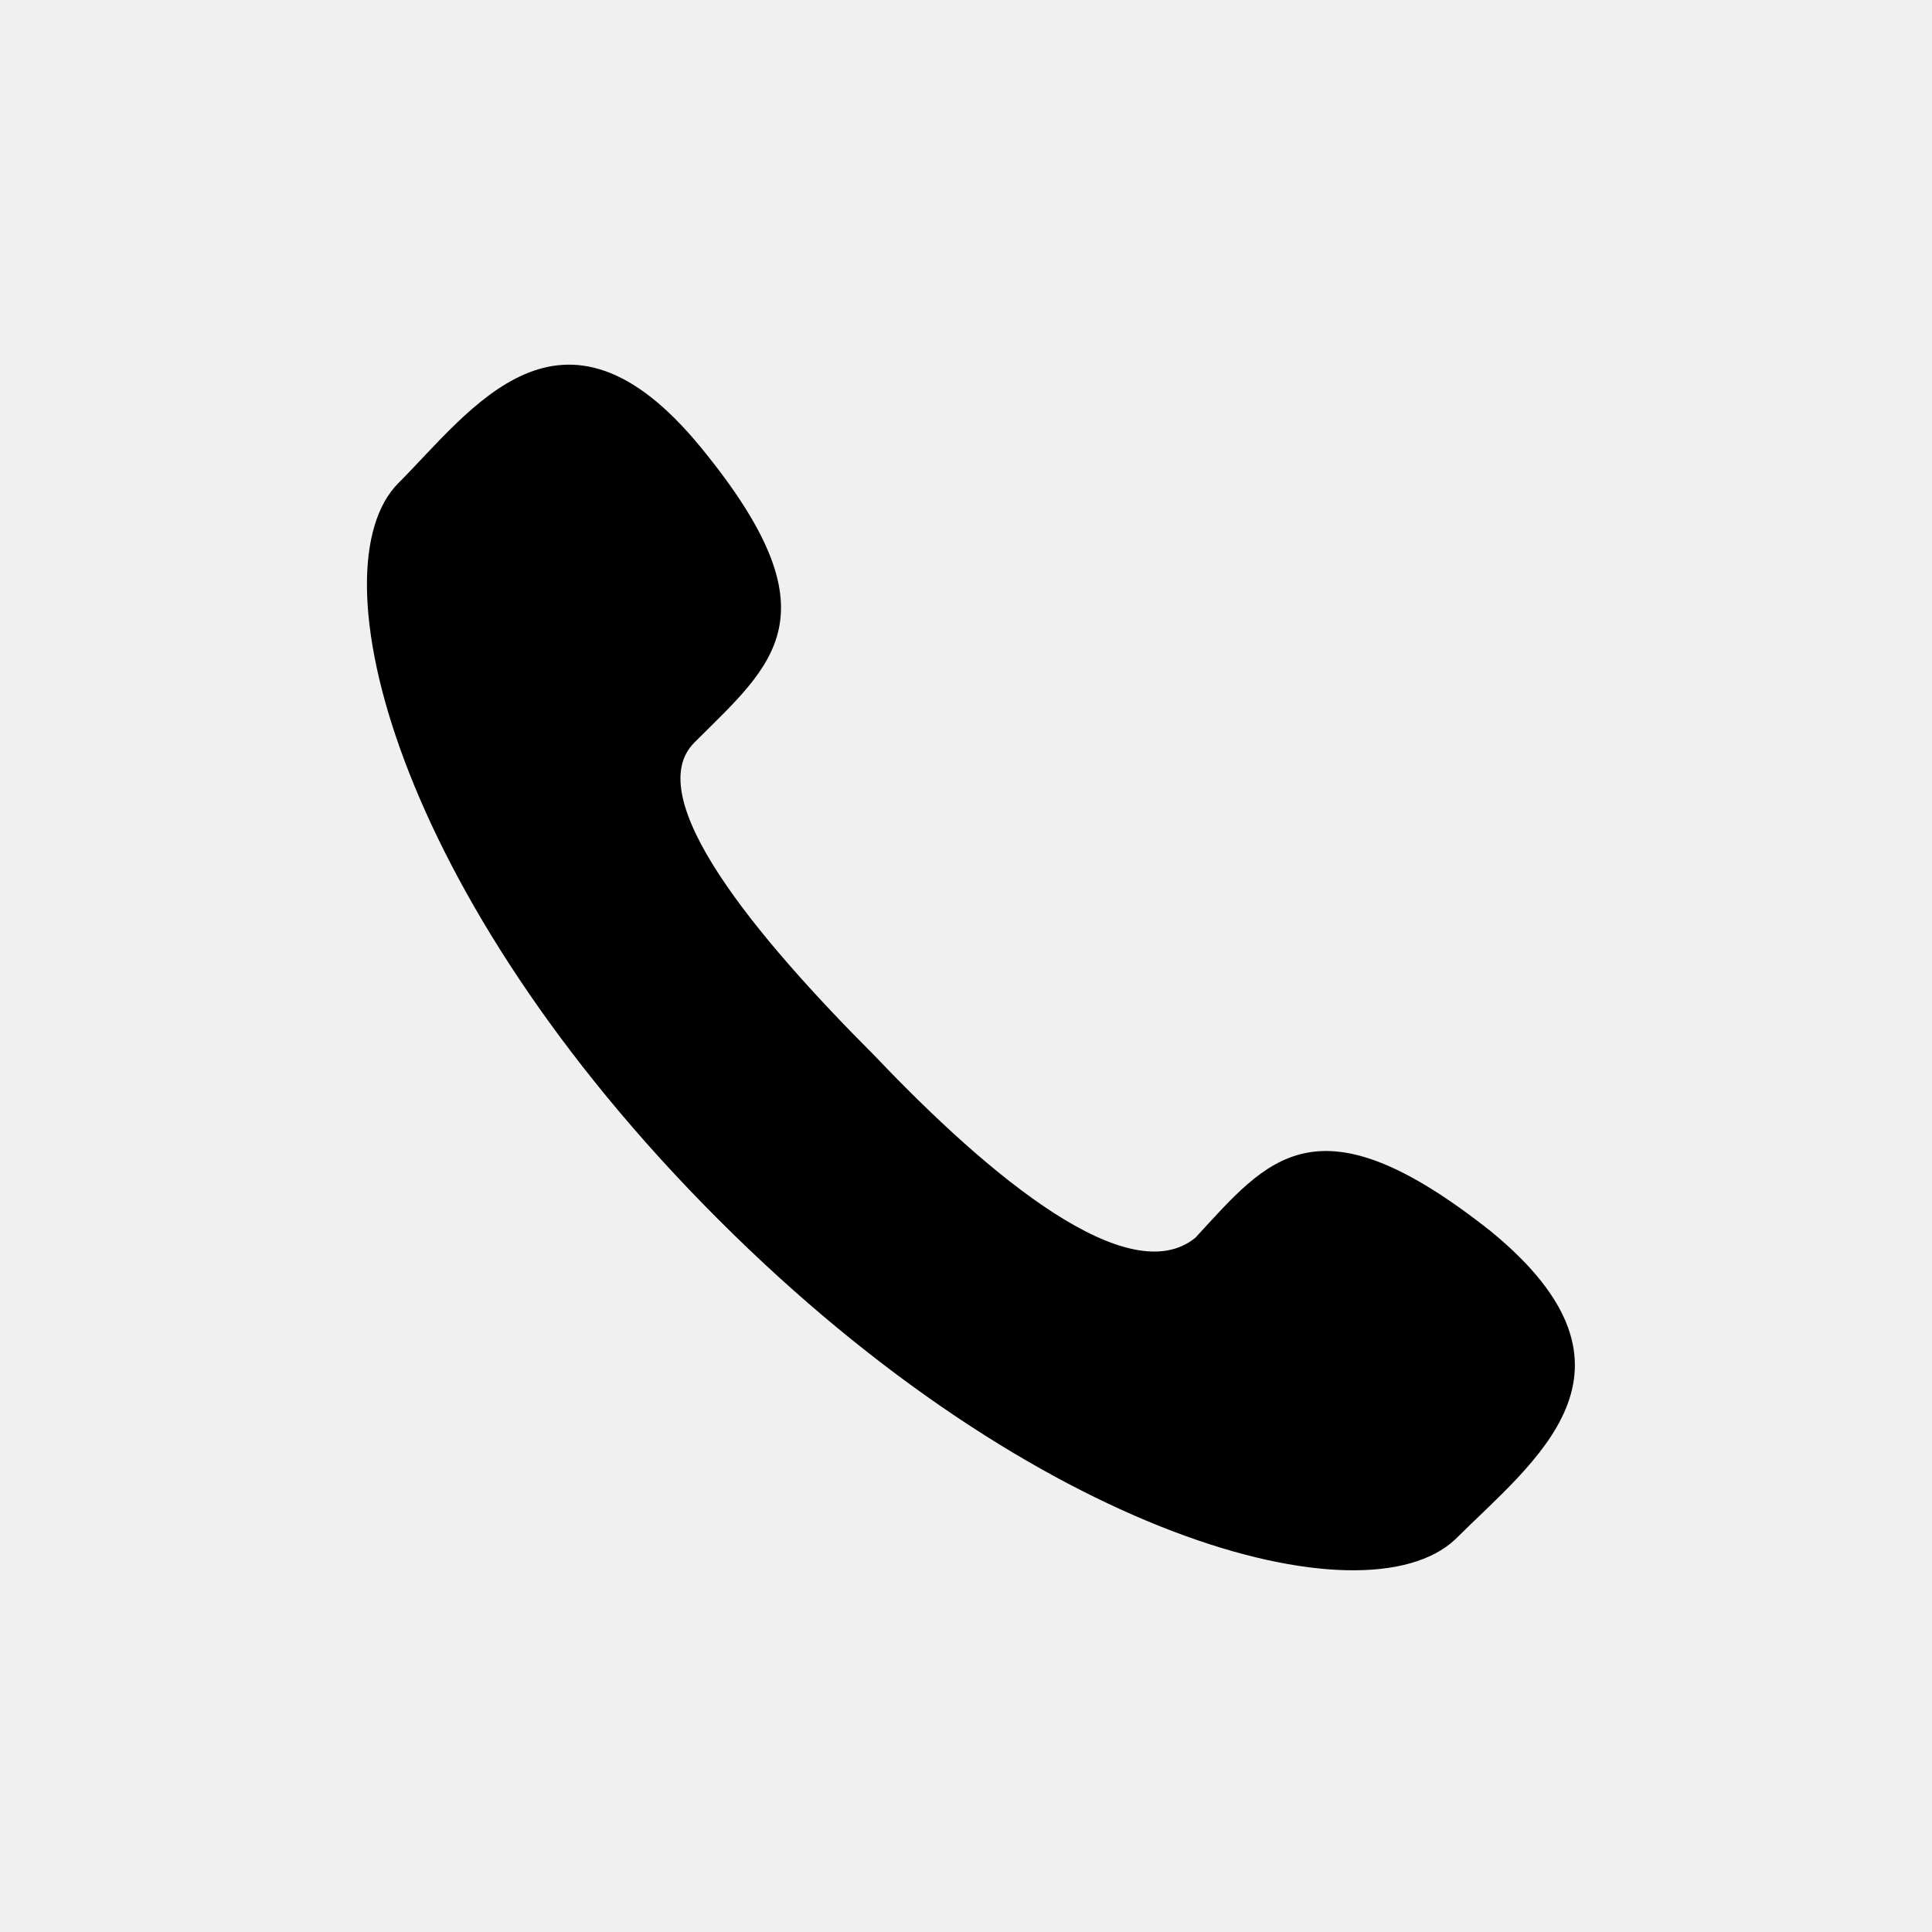
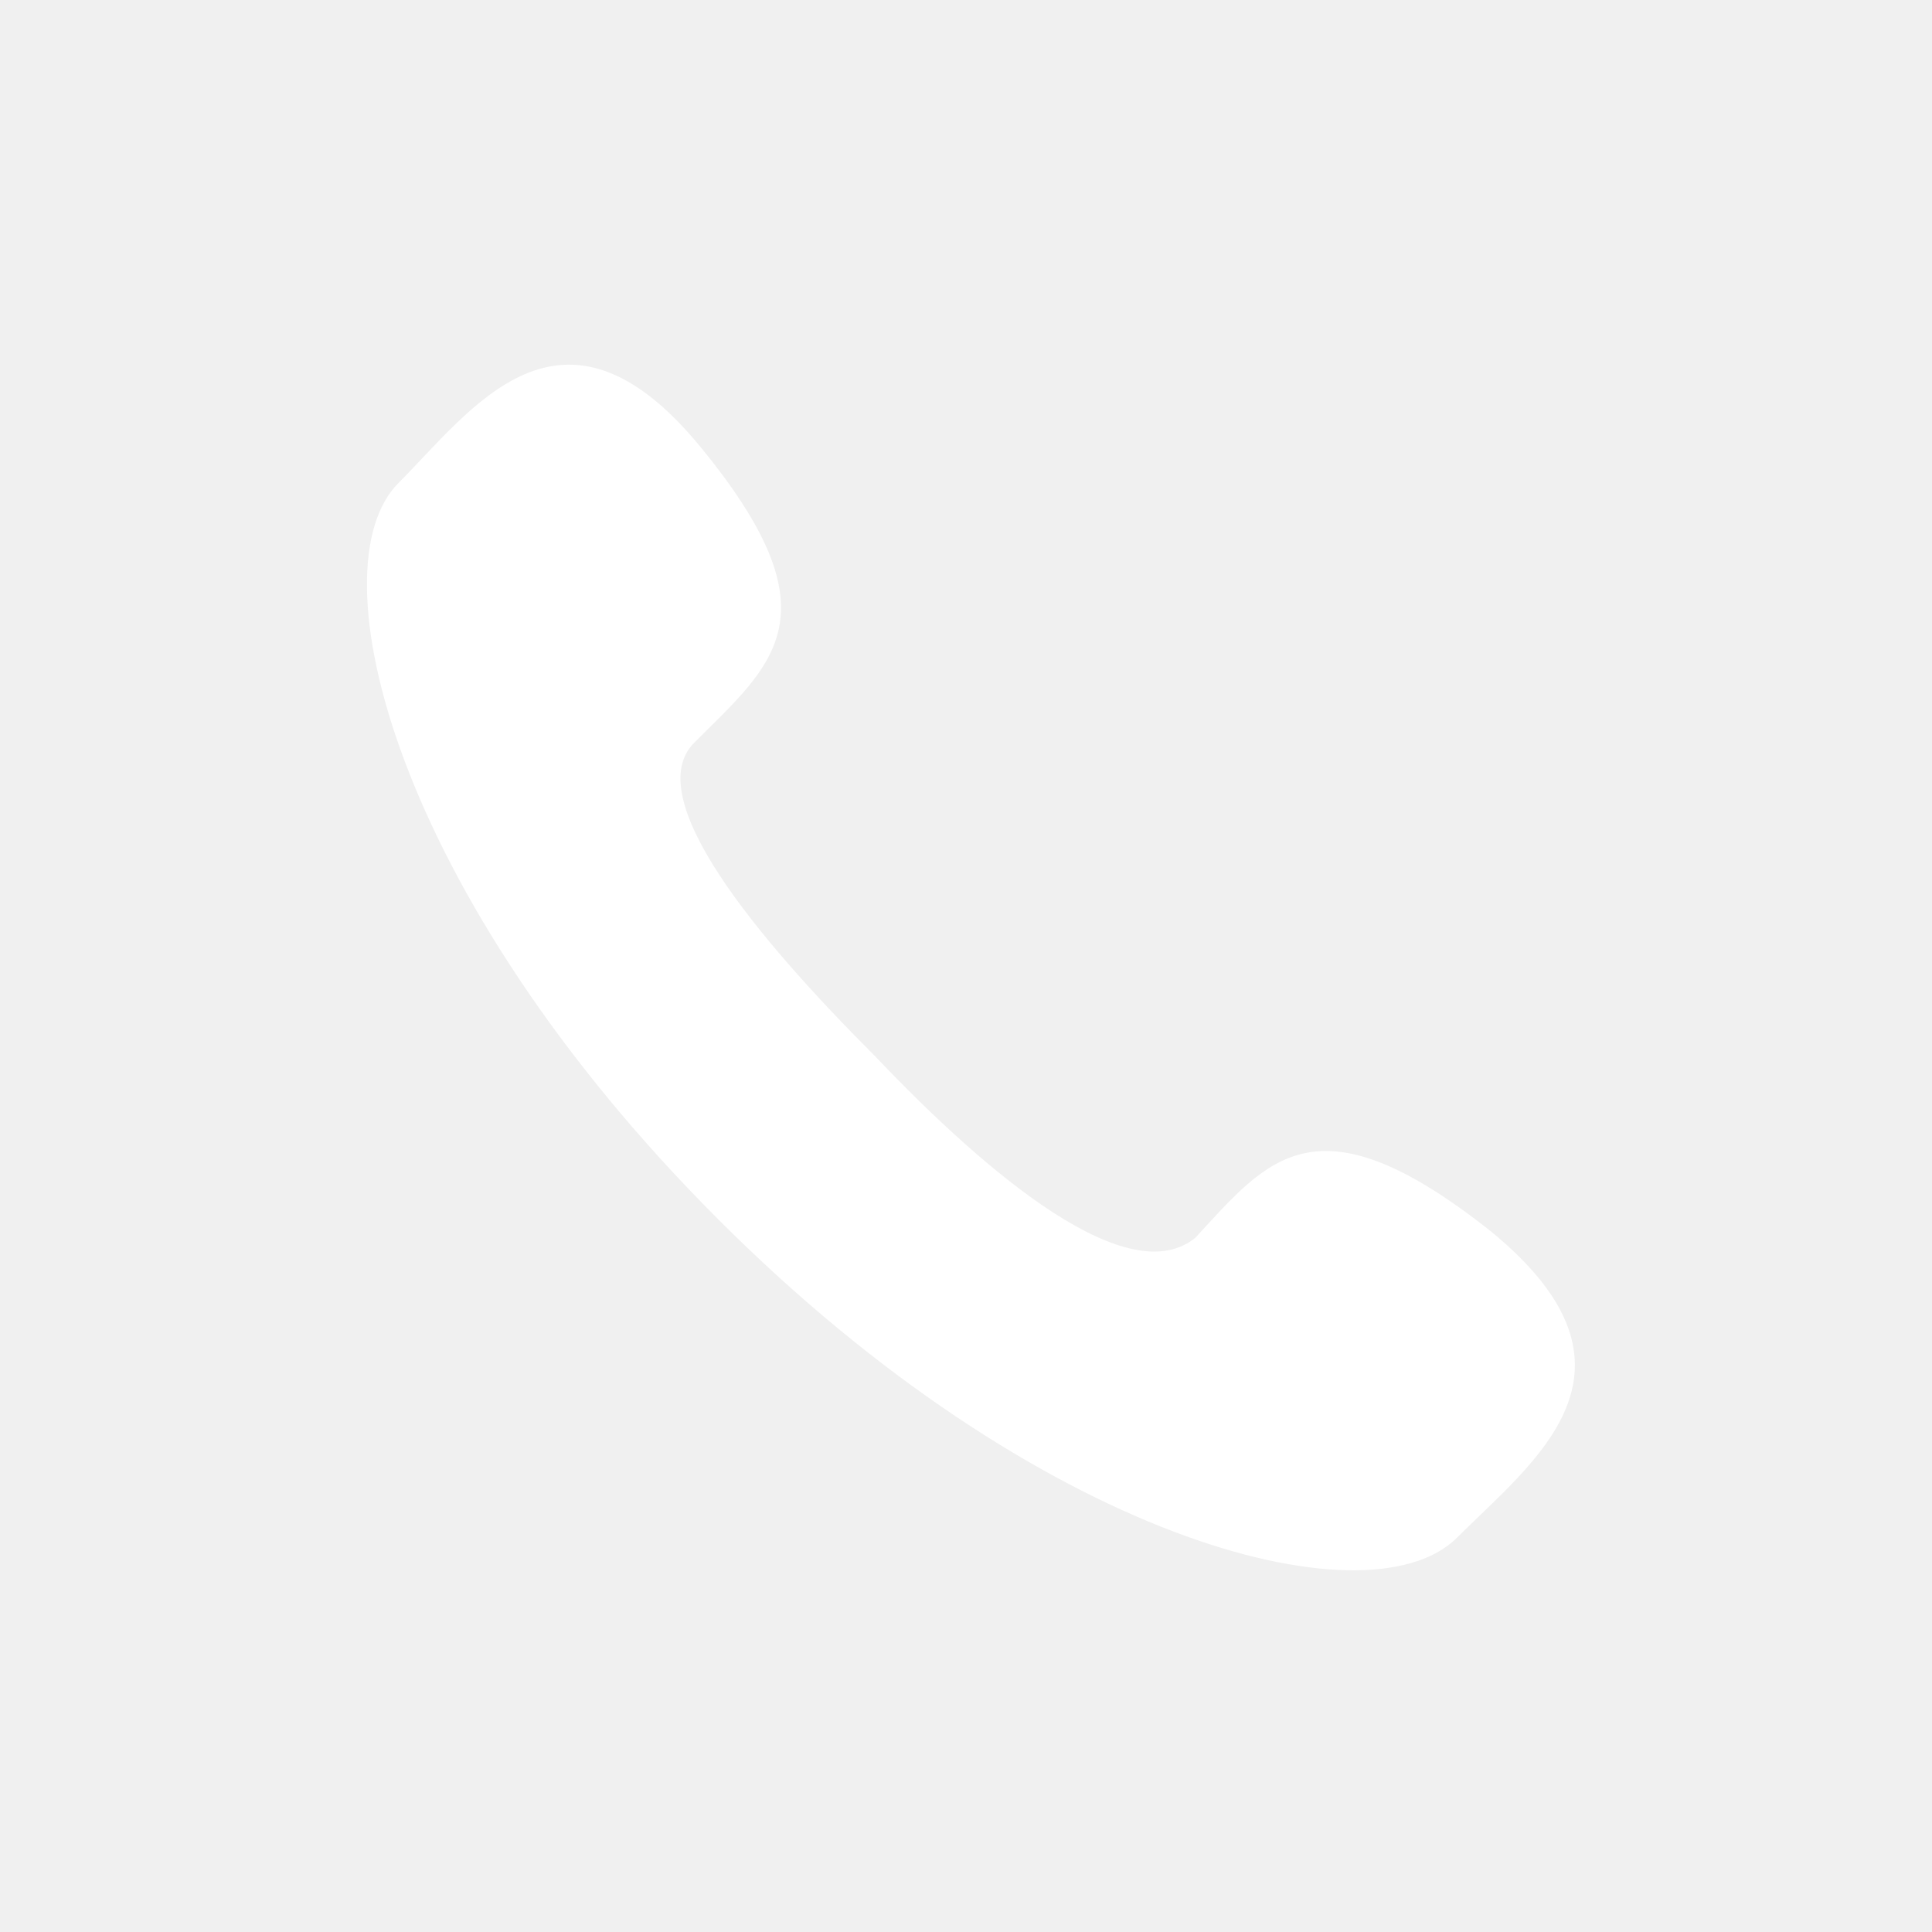
- <svg xmlns="http://www.w3.org/2000/svg" version="1.2" baseProfile="tiny" id="Layer_1" x="0px" y="0px" viewBox="0 0 32 32" xml:space="preserve">
+ <svg xmlns="http://www.w3.org/2000/svg" version="1.1" id="Layer_1" x="0px" y="0px" viewBox="0 0 32 32" style="enable-background:new 0 0 32 32;" xml:space="preserve">
+   <style type="text/css">
+ 	.st0{fill:#FFFFFF;}
+ </style>
  <g>
-     <path d="M14.5,17.5c-2-2-3.9-4.3-3-5.2c1.3-1.3,2.4-2.1,0.1-4.9C9.3,4.6,7.8,6.8,6.6,8c-1.4,1.4-0.1,6.8,5.3,12.2   c5.3,5.3,10.7,6.7,12.2,5.3c1.3-1.3,3.4-2.8,0.6-5.1c-2.9-2.3-3.7-1.2-4.9,0.1C18.7,21.4,16.4,19.5,14.5,17.5z" />
+     <path class="st0" d="M14.5,17.5c-2-2-3.9-4.3-3-5.2c1.3-1.3,2.4-2.1,0.1-4.9S7.8,6.8,6.6,8c-1.4,1.4-0.1,6.8,5.3,12.2   c5.3,5.3,10.7,6.7,12.2,5.3c1.3-1.3,3.4-2.8,0.6-5.1c-2.9-2.3-3.7-1.2-4.9,0.1C18.7,21.4,16.4,19.5,14.5,17.5z" />
  </g>
</svg>
